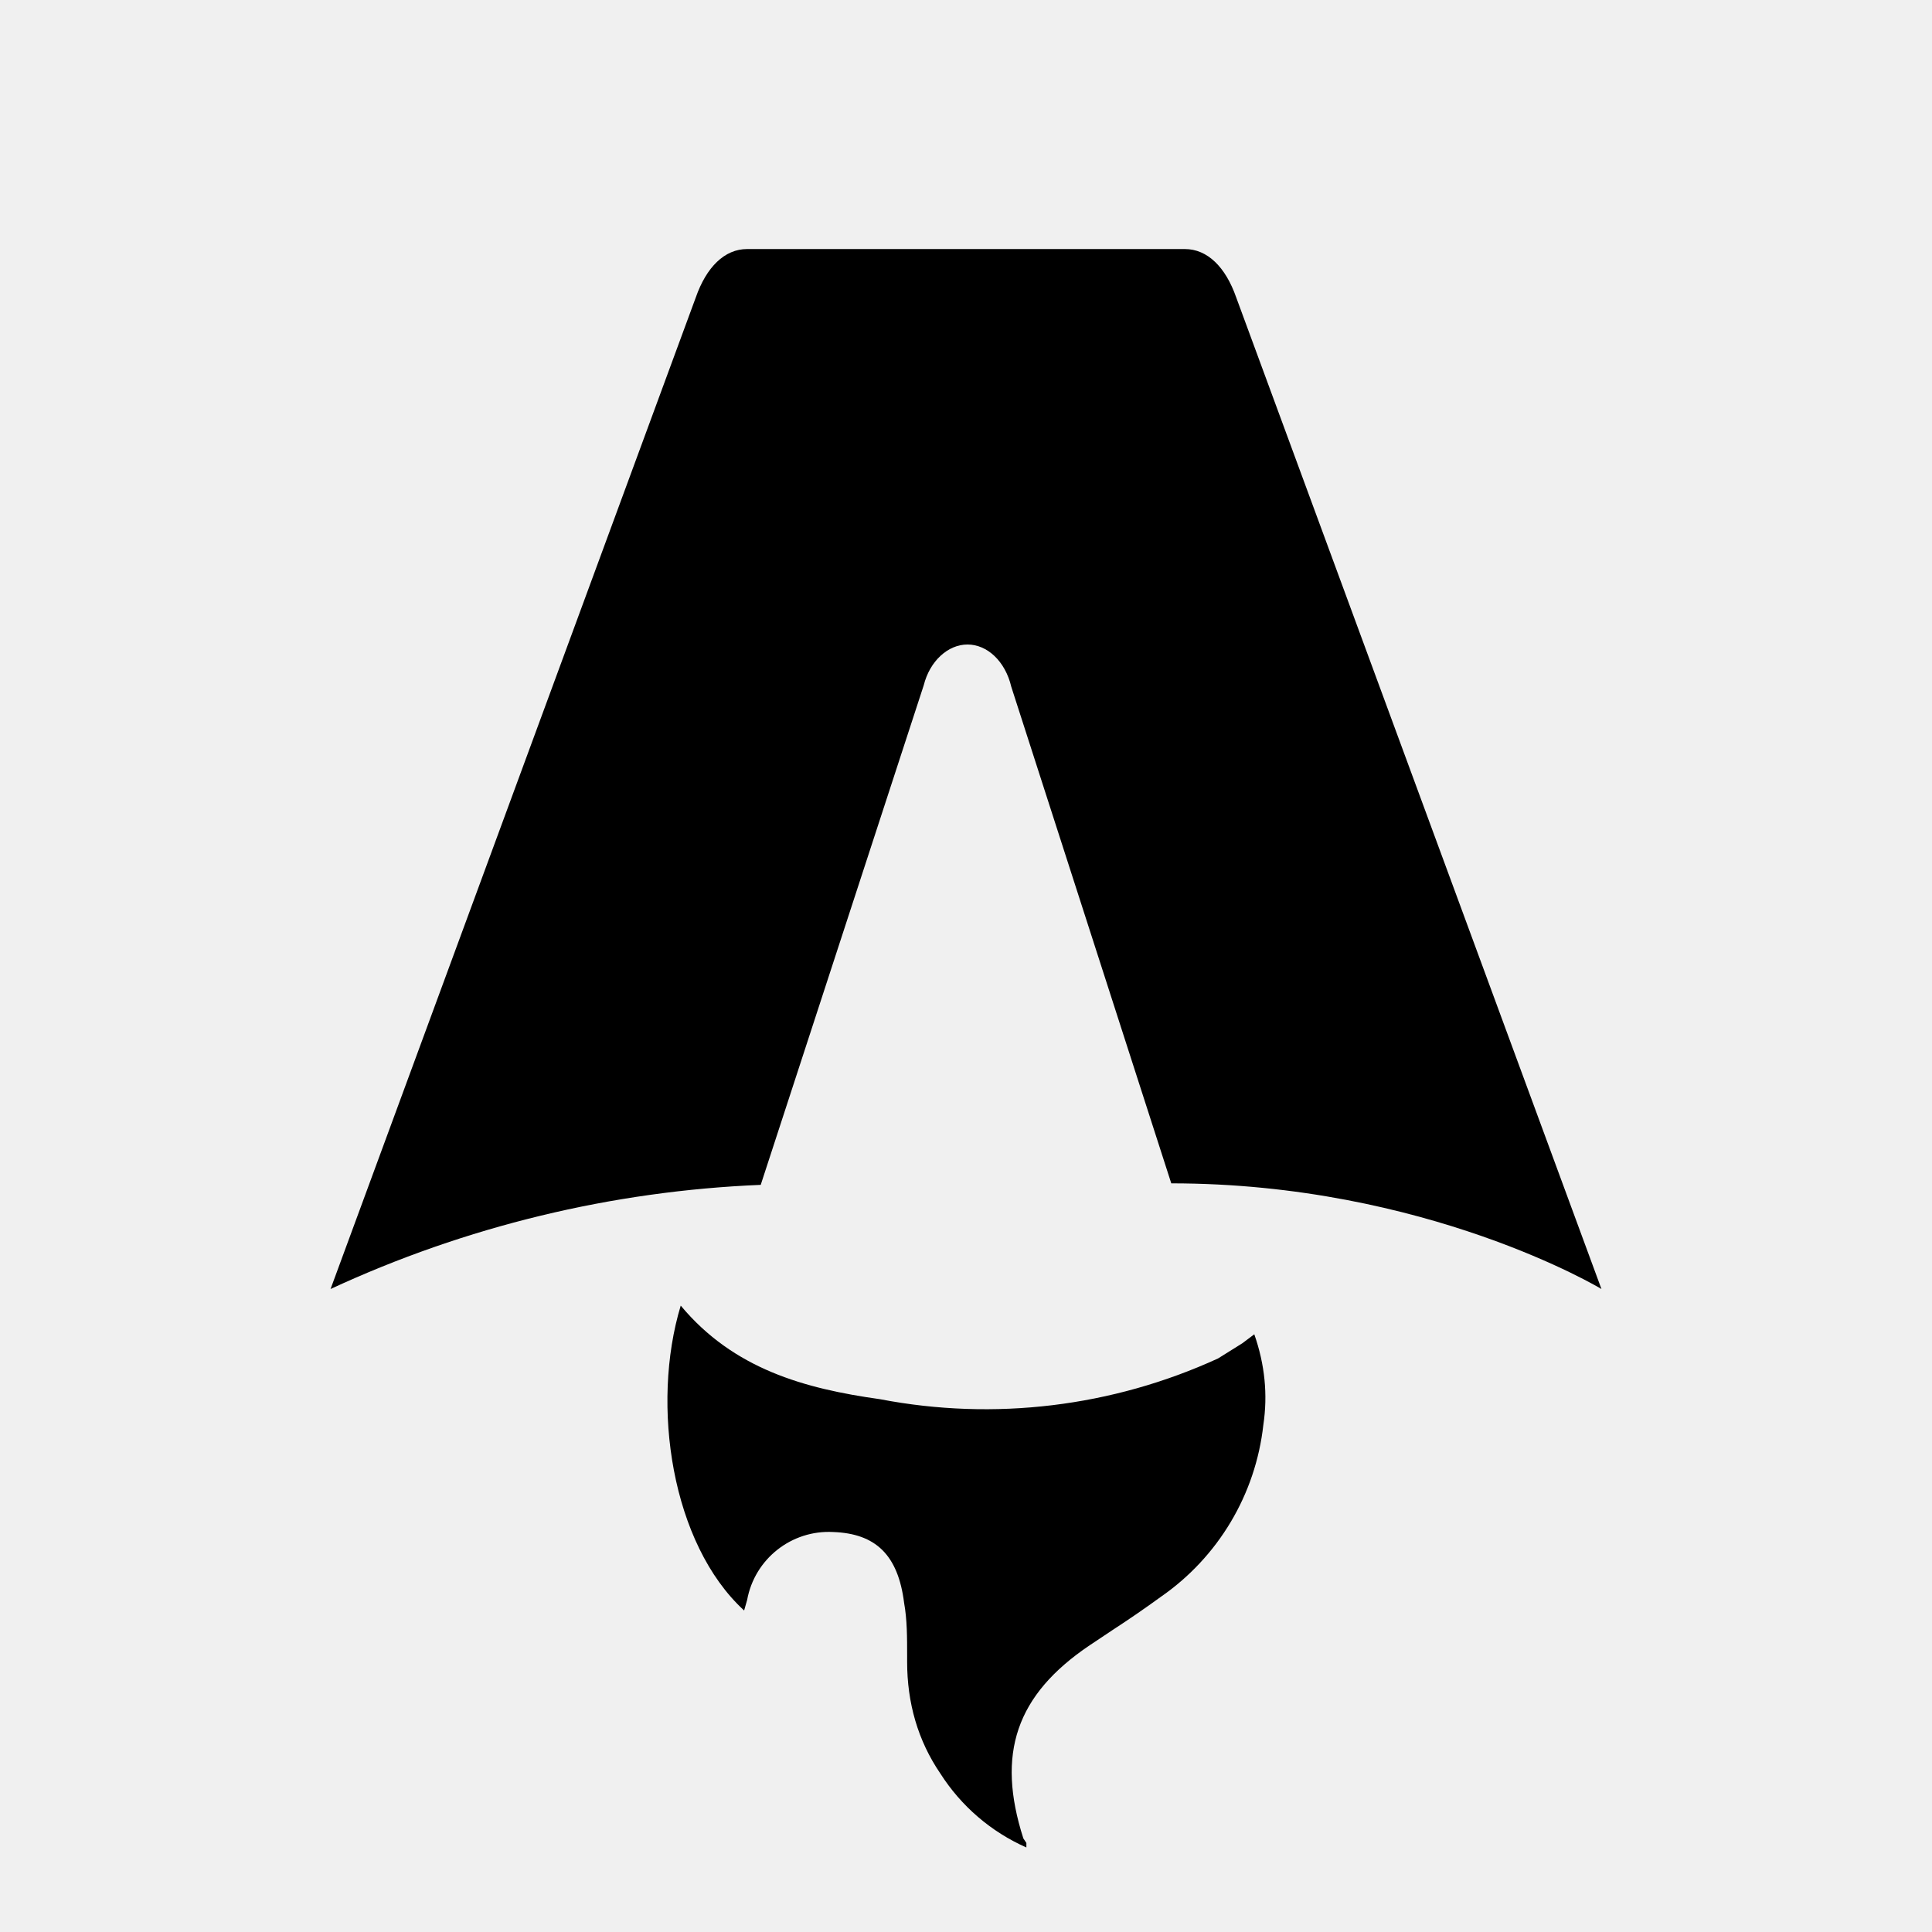
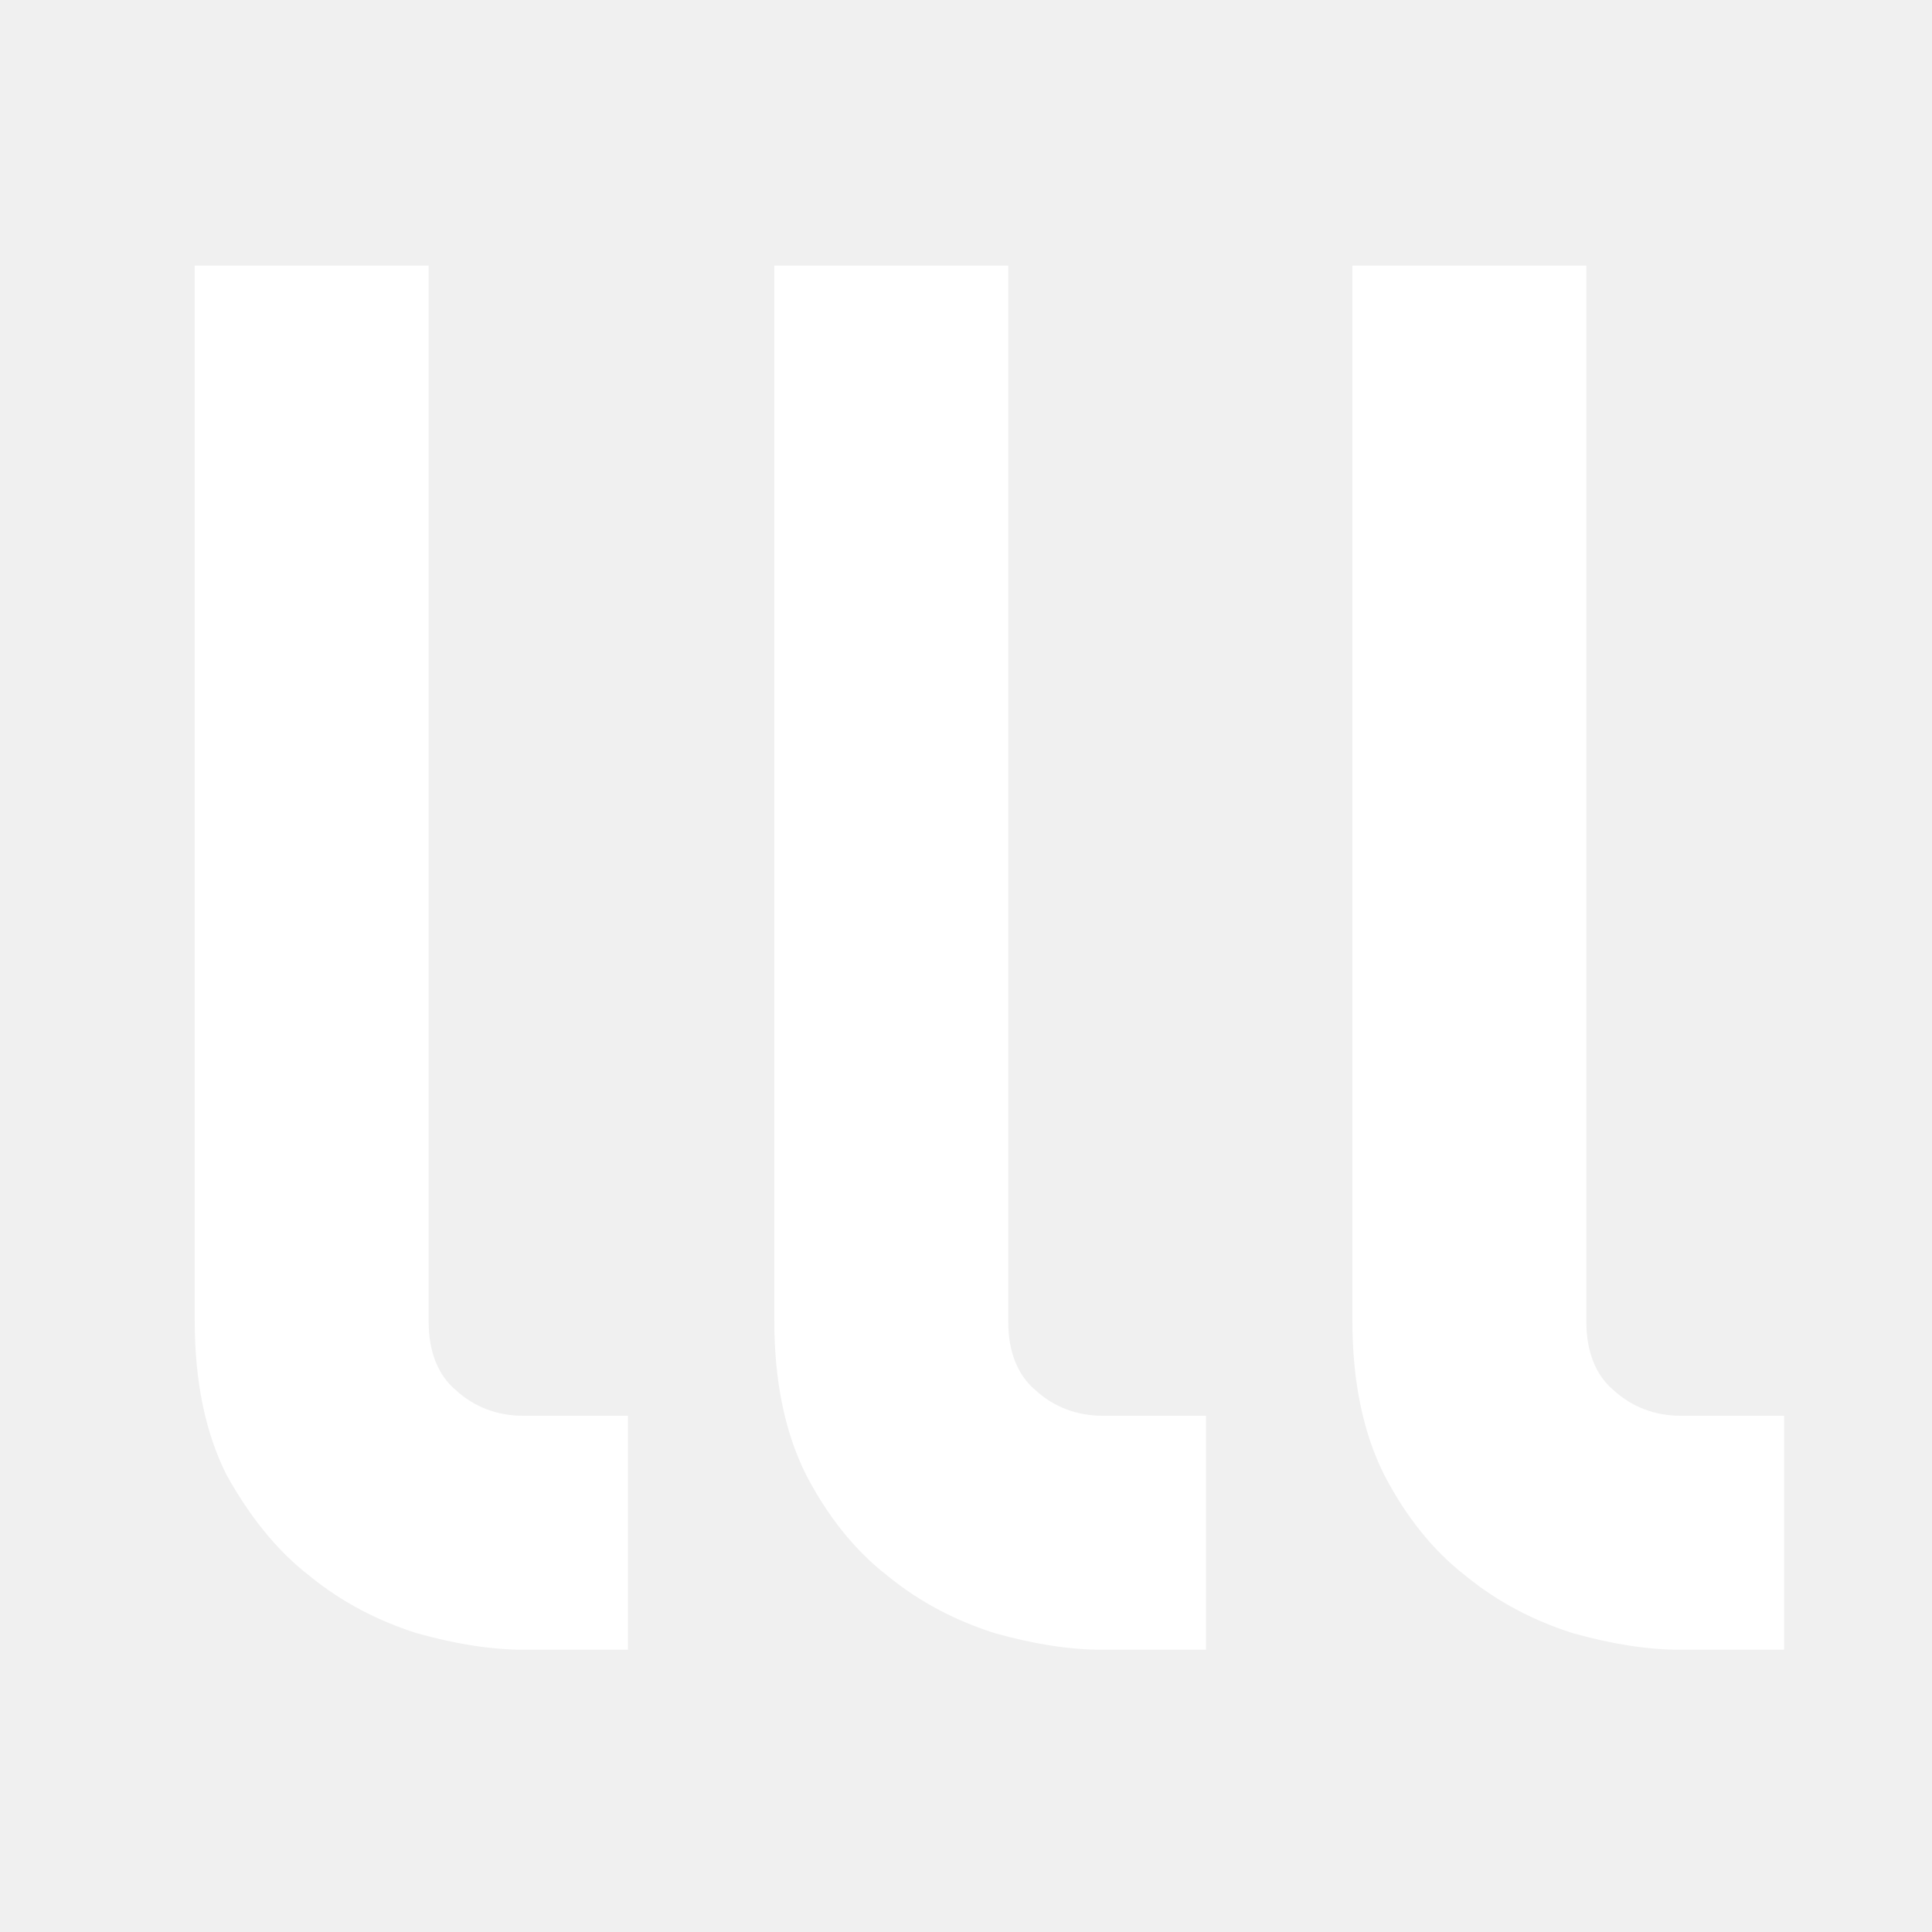
- <svg xmlns="http://www.w3.org/2000/svg" fill="none" viewBox="0 0 128 128">
-   <path d="M50.4 78.5a75.1 75.1 0 0 0-28.5 6.9l24.2-65.7c.7-2 1.9-3.2 3.4-3.2h29c1.5 0 2.7 1.2 3.4 3.2l24.2 65.7s-11.6-7-28.5-7L67 45.5c-.4-1.7-1.6-2.8-2.9-2.8-1.3 0-2.5 1.1-2.9 2.7L50.4 78.5Zm-1.1 28.2Zm-4.2-20.2c-2 6.6-.6 15.8 4.2 20.2a17.5 17.5 0 0 1 .2-.7 5.5 5.5 0 0 1 5.7-4.5c2.8.1 4.3 1.5 4.7 4.7.2 1.1.2 2.3.2 3.5v.4c0 2.7.7 5.2 2.2 7.4a13 13 0 0 0 5.7 4.9v-.3l-.2-.3c-1.8-5.6-.5-9.5 4.4-12.8l1.5-1a73 73 0 0 0 3.2-2.2 16 16 0 0 0 6.8-11.4c.3-2 .1-4-.6-6l-.8.6-1.6 1a37 37 0 0 1-22.4 2.7c-5-.7-9.7-2-13.2-6.2Z" />
-   <style>
-         path { fill: #000; }
-         @media (prefers-color-scheme: dark) {
-             path { fill: #FFF; }
-         }
+ <svg xmlns="http://www.w3.org/2000/svg" id="Layer_1" version="1.1" viewBox="0 0 128 128">
+   <defs>
+     <style>
+       .st0 {
+         fill: #fff;
+       }
    </style>
+   </defs>
+   <path class="st0" d="M41.6,93.8v15.5h-6.9c-2.2,0-4.6-.4-7.1-1.1-2.5-.8-4.9-2-7.1-3.8-2.2-1.7-4-4-5.5-6.7-1.4-2.8-2.1-6.2-2.1-10.2h0V17.6h15.5v70c0,1.9.6,3.5,1.8,4.5,1.2,1.1,2.7,1.7,4.5,1.7h7Z" />
+   <path class="st0" d="M79.9,93.8v15.5h-6.9c-2.2,0-4.6-.4-7.1-1.1-2.5-.8-4.9-2-7.1-3.8-2.2-1.7-4-4-5.4-6.7-1.4-2.8-2.1-6.2-2.1-10.2h0V17.6h15.5v70c0,1.9.6,3.5,1.8,4.5,1.2,1.1,2.7,1.7,4.5,1.7h6.9Z" />
+   <path class="st0" d="M118.2,93.8v15.5h-6.9c-2.2,0-4.6-.4-7.1-1.1-2.5-.8-4.9-2-7.1-3.8-2.2-1.7-4-4-5.4-6.7-1.4-2.8-2.1-6.2-2.1-10.2h0V17.6h15.5v70c0,1.9.6,3.5,1.8,4.5,1.2,1.1,2.7,1.7,4.5,1.7h6.9Z" />
</svg>
